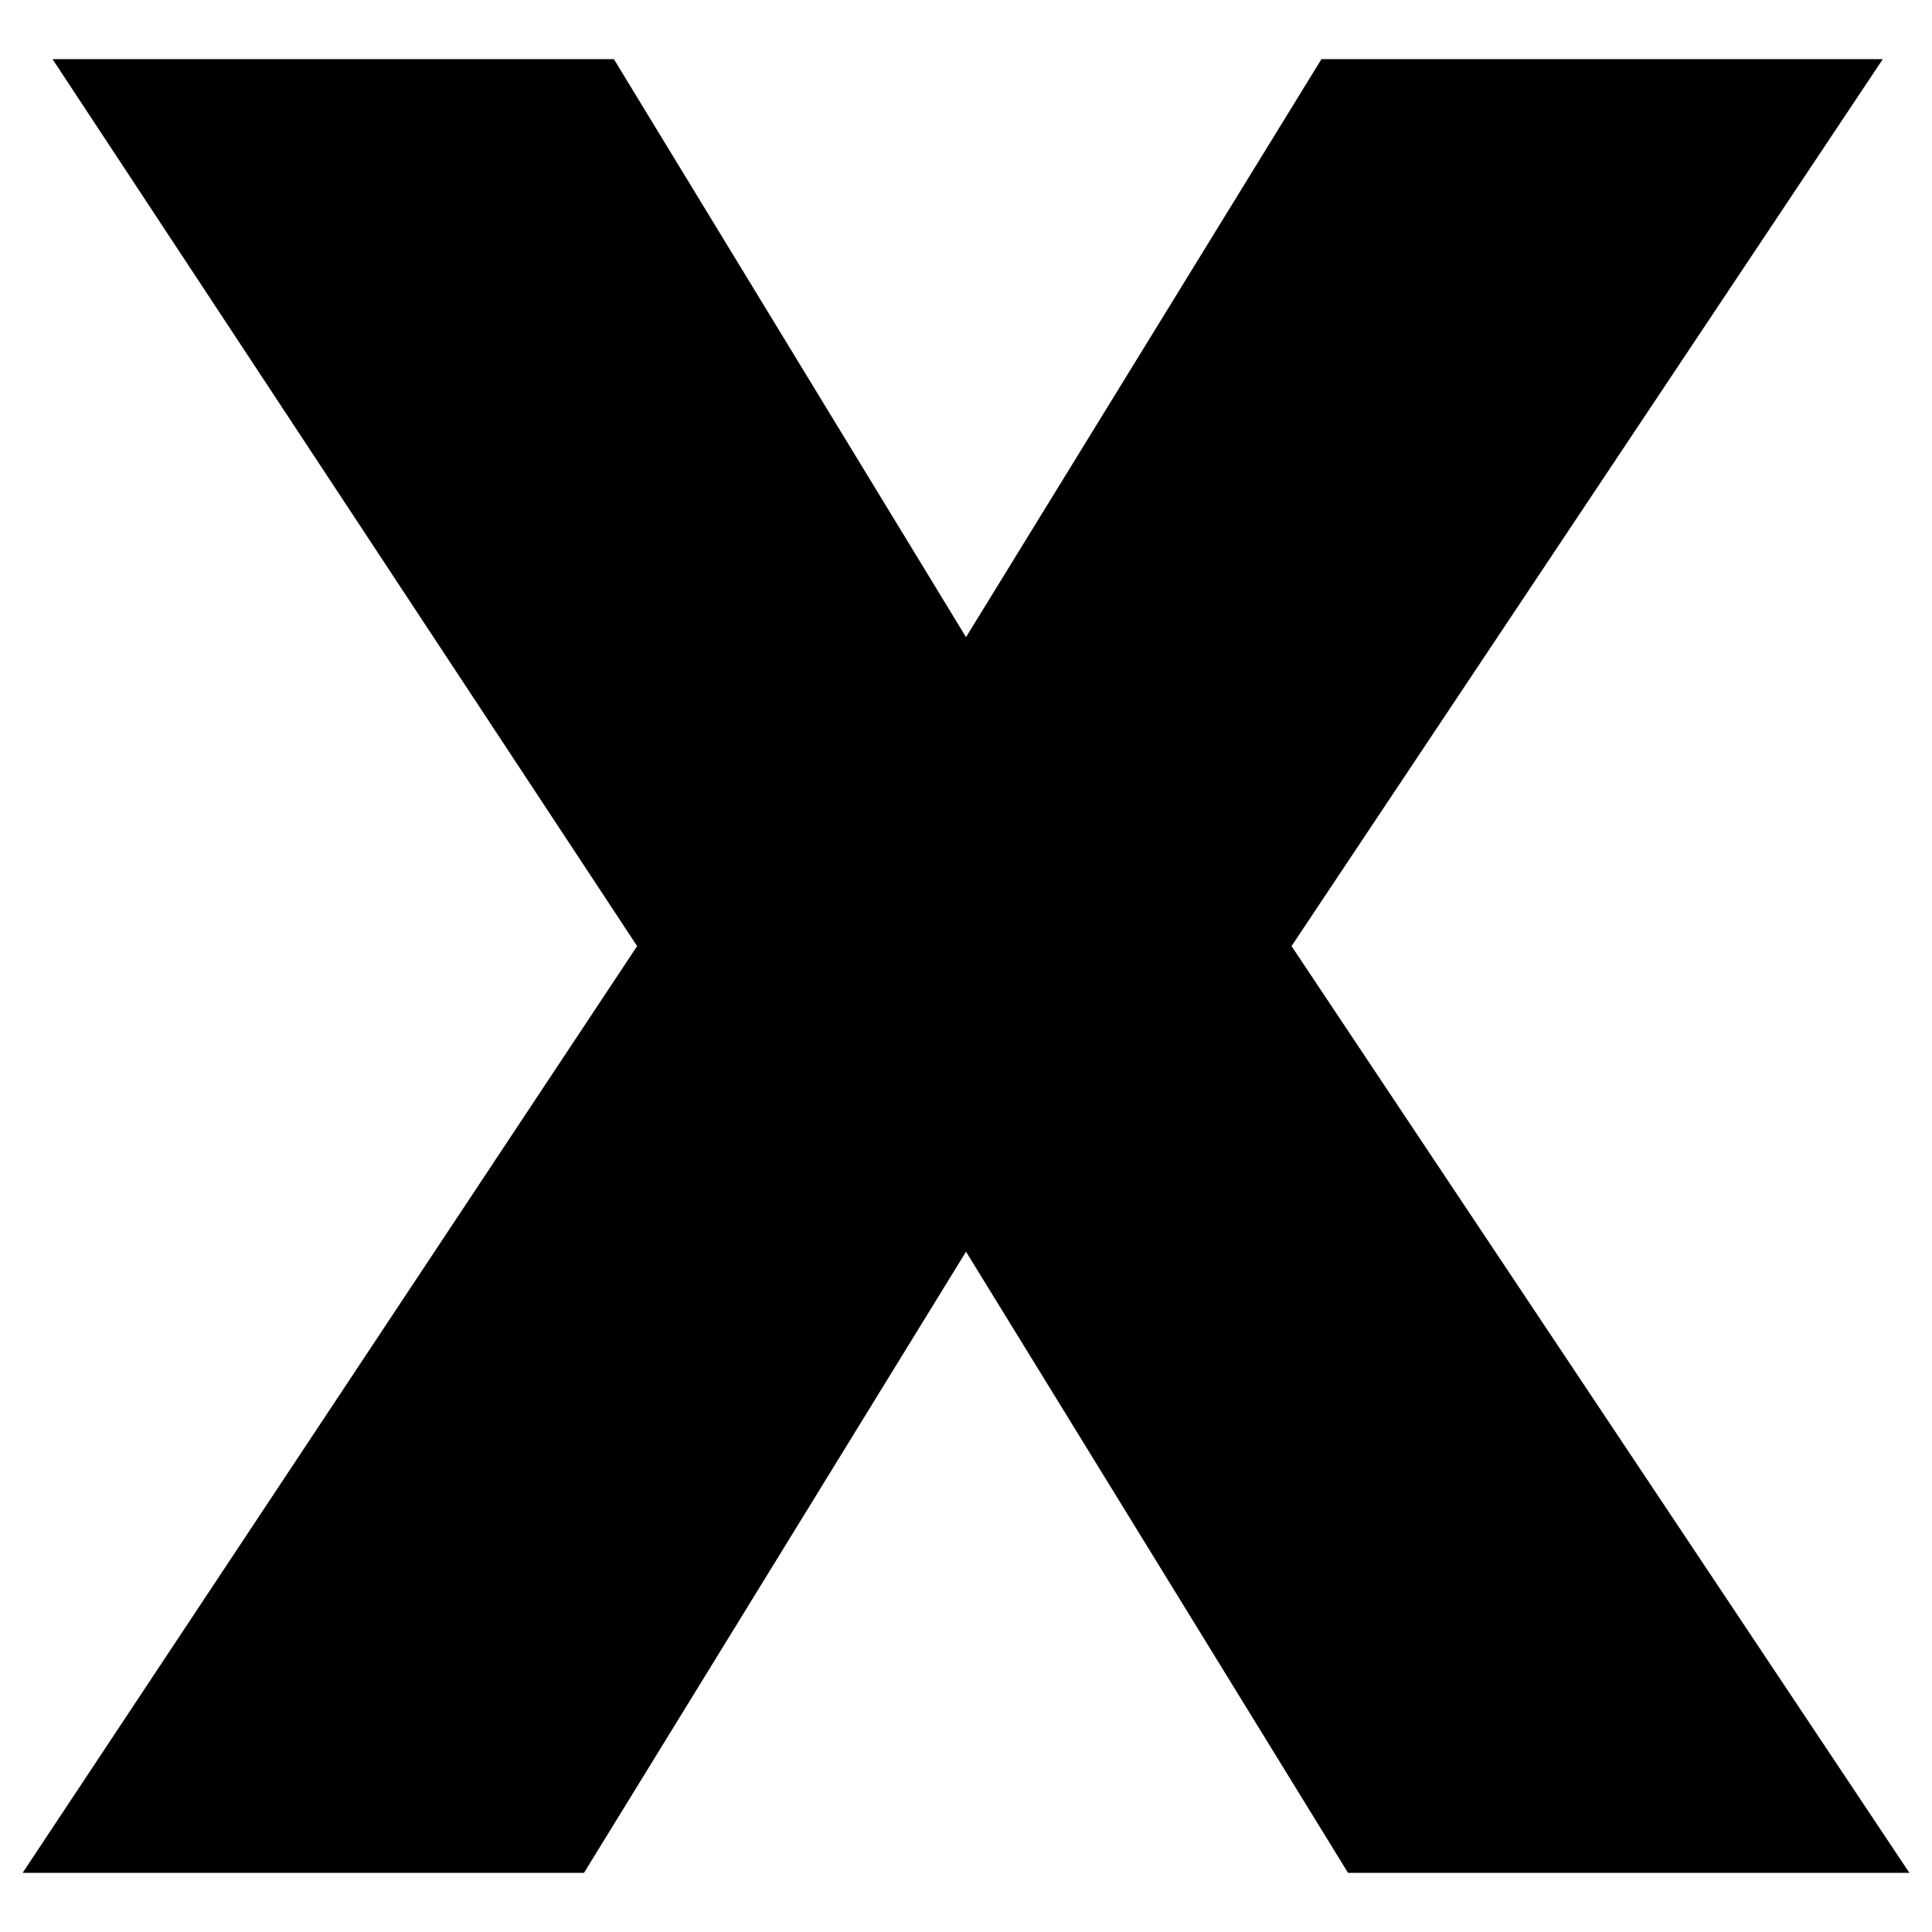
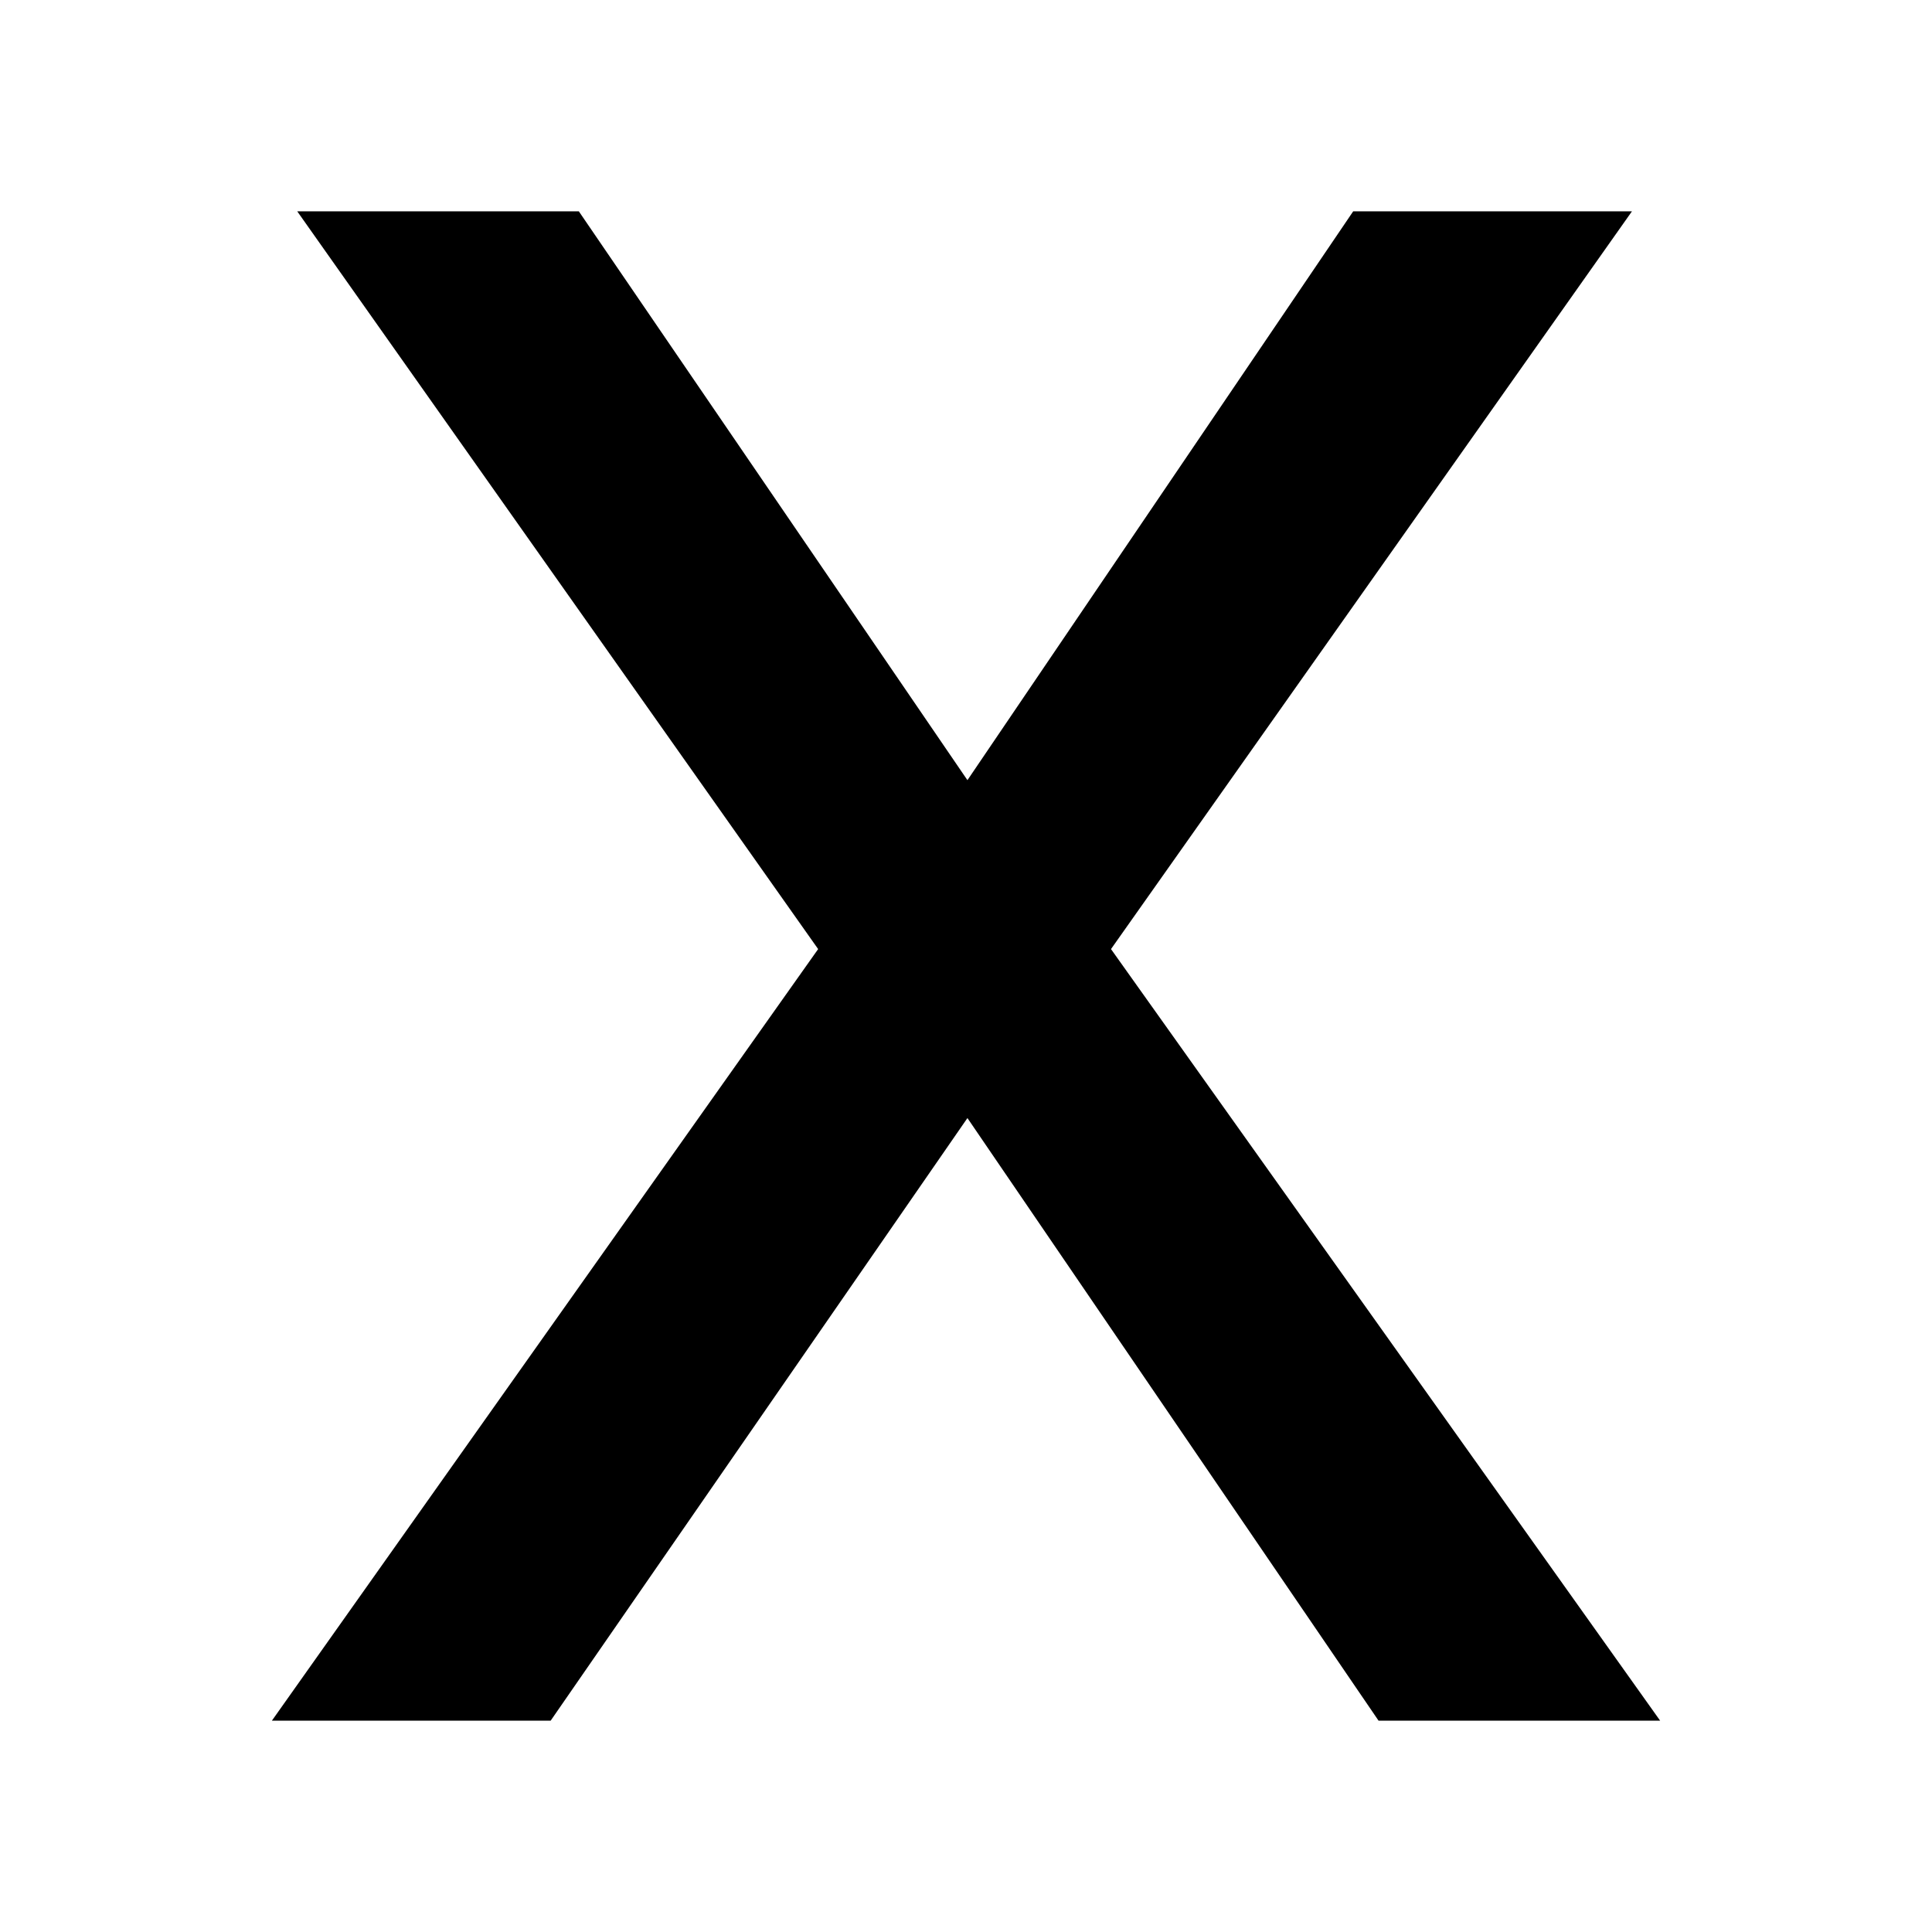
<svg xmlns="http://www.w3.org/2000/svg" width="512" height="512" viewBox="0 0 512 512" version="1.1" id="svg1">
  <defs id="defs1" />
  <g id="layer1">
-     <text xml:space="preserve" style="font-style:italic;font-weight:bold;font-size:880.282px;font-family:'Noto Serif';-inkscape-font-specification:'Noto Serif Bold Italic';fill:#000000;stroke:none;stroke-width:285.211;stroke-linecap:round" x="1.599" y="496.317" id="text1">
-       <tspan id="tspan1" x="1.599" y="496.317" style="font-style:normal;font-variant:normal;font-weight:bold;font-stretch:normal;font-family:'Noto Sans';-inkscape-font-specification:'Noto Sans Bold';fill:#000000;stroke:none;stroke-width:285.211">x</tspan>
+     <text xml:space="preserve" style="font-style:italic;font-weight:bold;font-size:746.269px;font-family:'Noto Serif';-inkscape-font-specification:'Noto Serif Bold Italic';fill:#000000;stroke:none;stroke-width:241.791;stroke-linecap:round" x="58.612" y="456" id="text1">
+       <tspan id="tspan1" x="58.612" y="456" style="font-style:normal;font-variant:normal;font-weight:normal;font-stretch:normal;font-family:'Noto Sans';-inkscape-font-specification:'Noto Sans';fill:#000000;stroke:none;stroke-width:241.791">x</tspan>
    </text>
  </g>
</svg>
